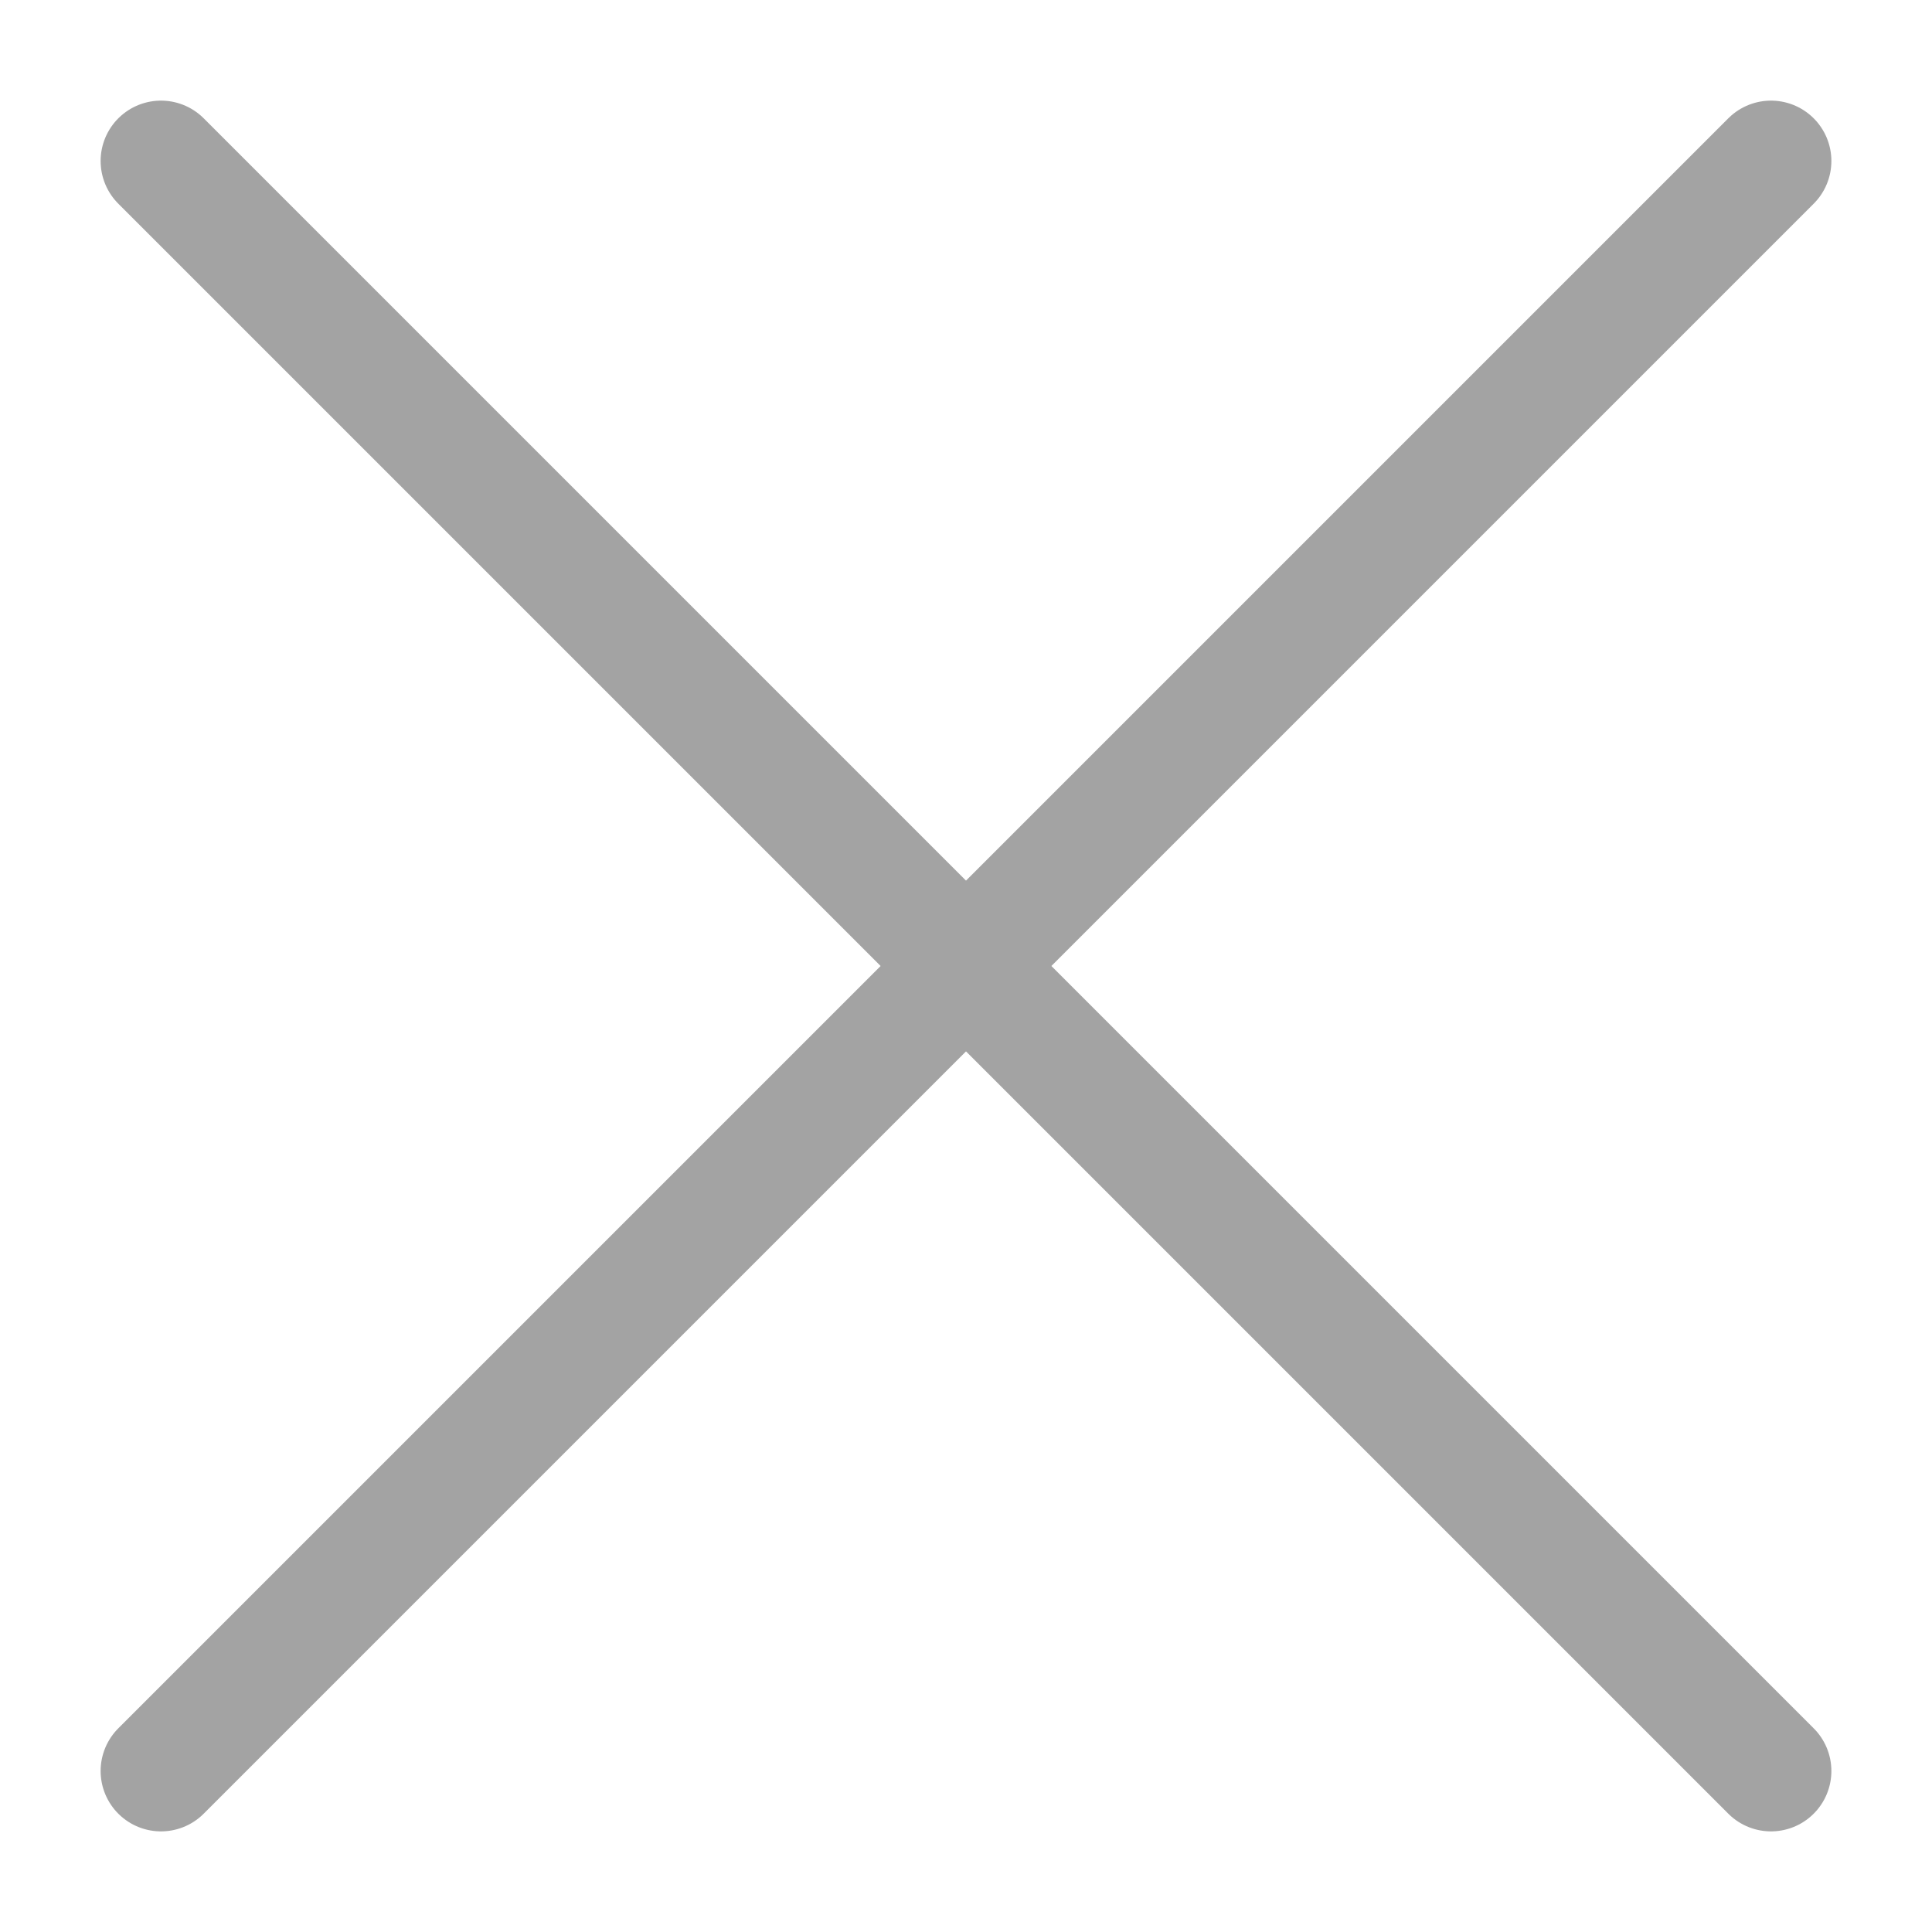
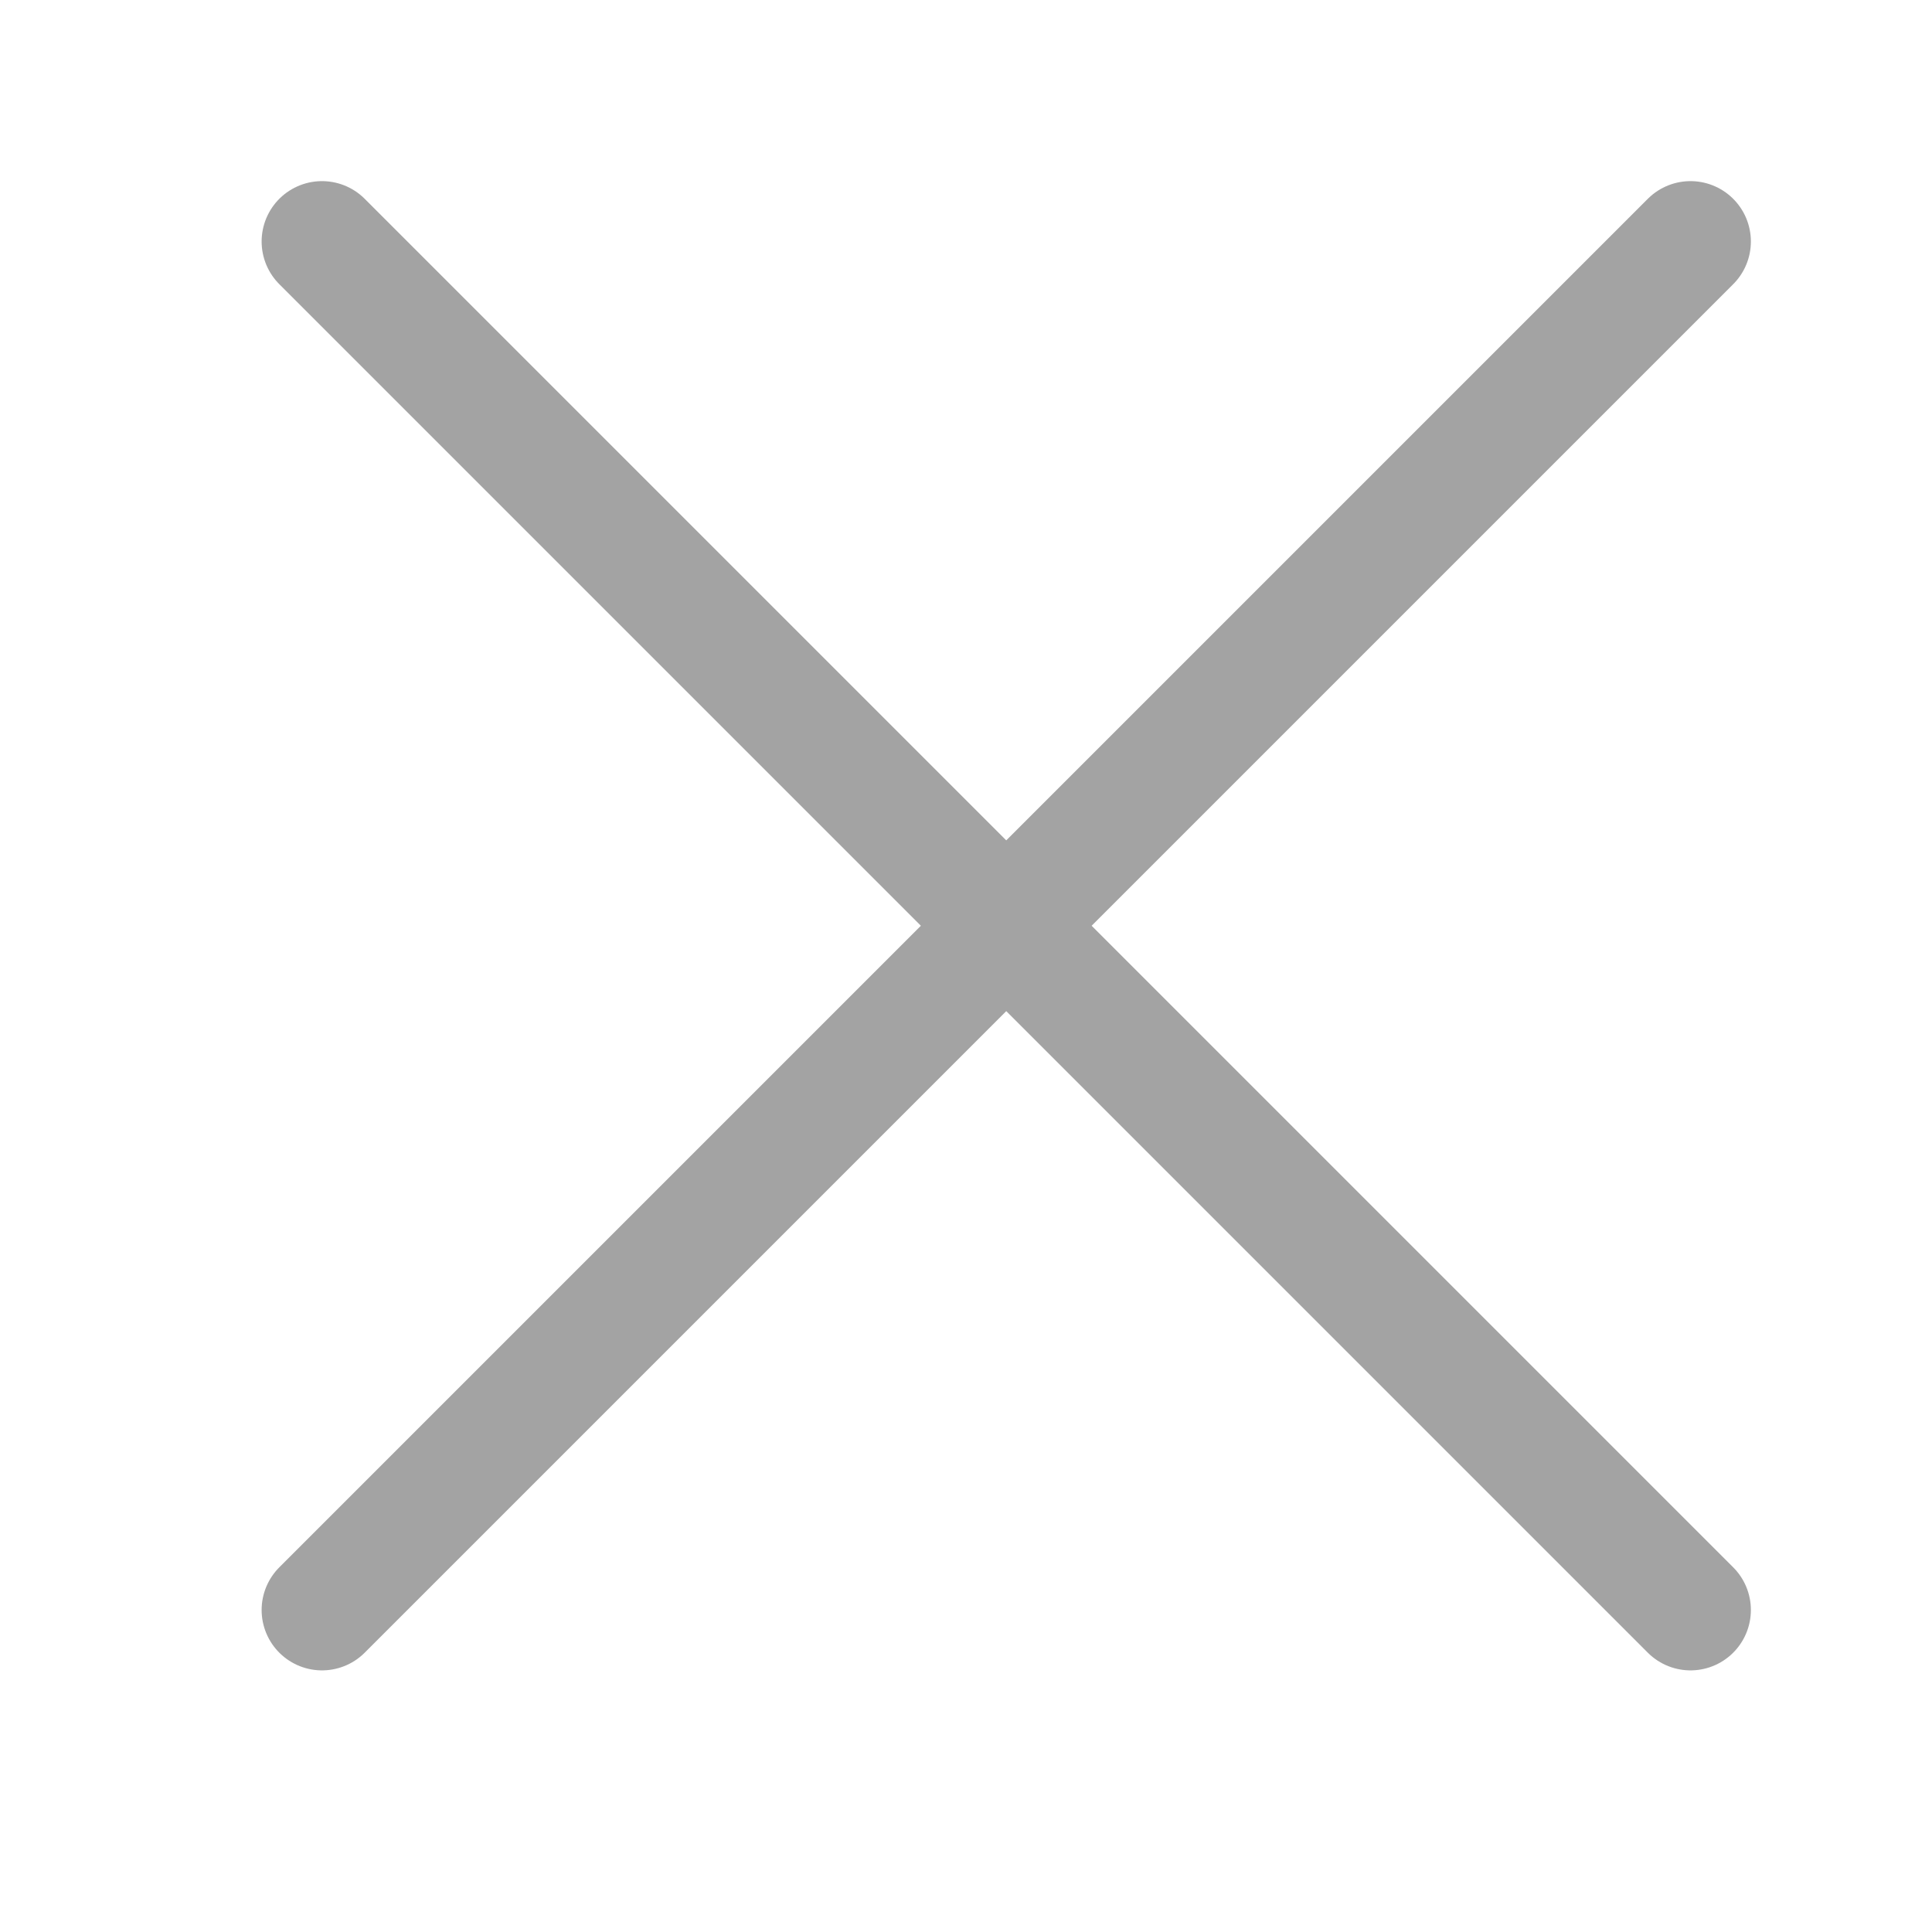
<svg xmlns="http://www.w3.org/2000/svg" width="24" height="24" viewBox="0 0 24 24" fill="none">
-   <path d="M2 2L22 22M2 22L22 2L2 22Z" stroke="#A3A3A3" stroke-width="1.5" stroke-linecap="round" stroke-linejoin="round" />
+   <path d="M4 3L21 20M4 20L21 3L4 20Z" stroke="#A3A3A3" stroke-width="1.5" stroke-linecap="round" stroke-linejoin="round" />
</svg>
